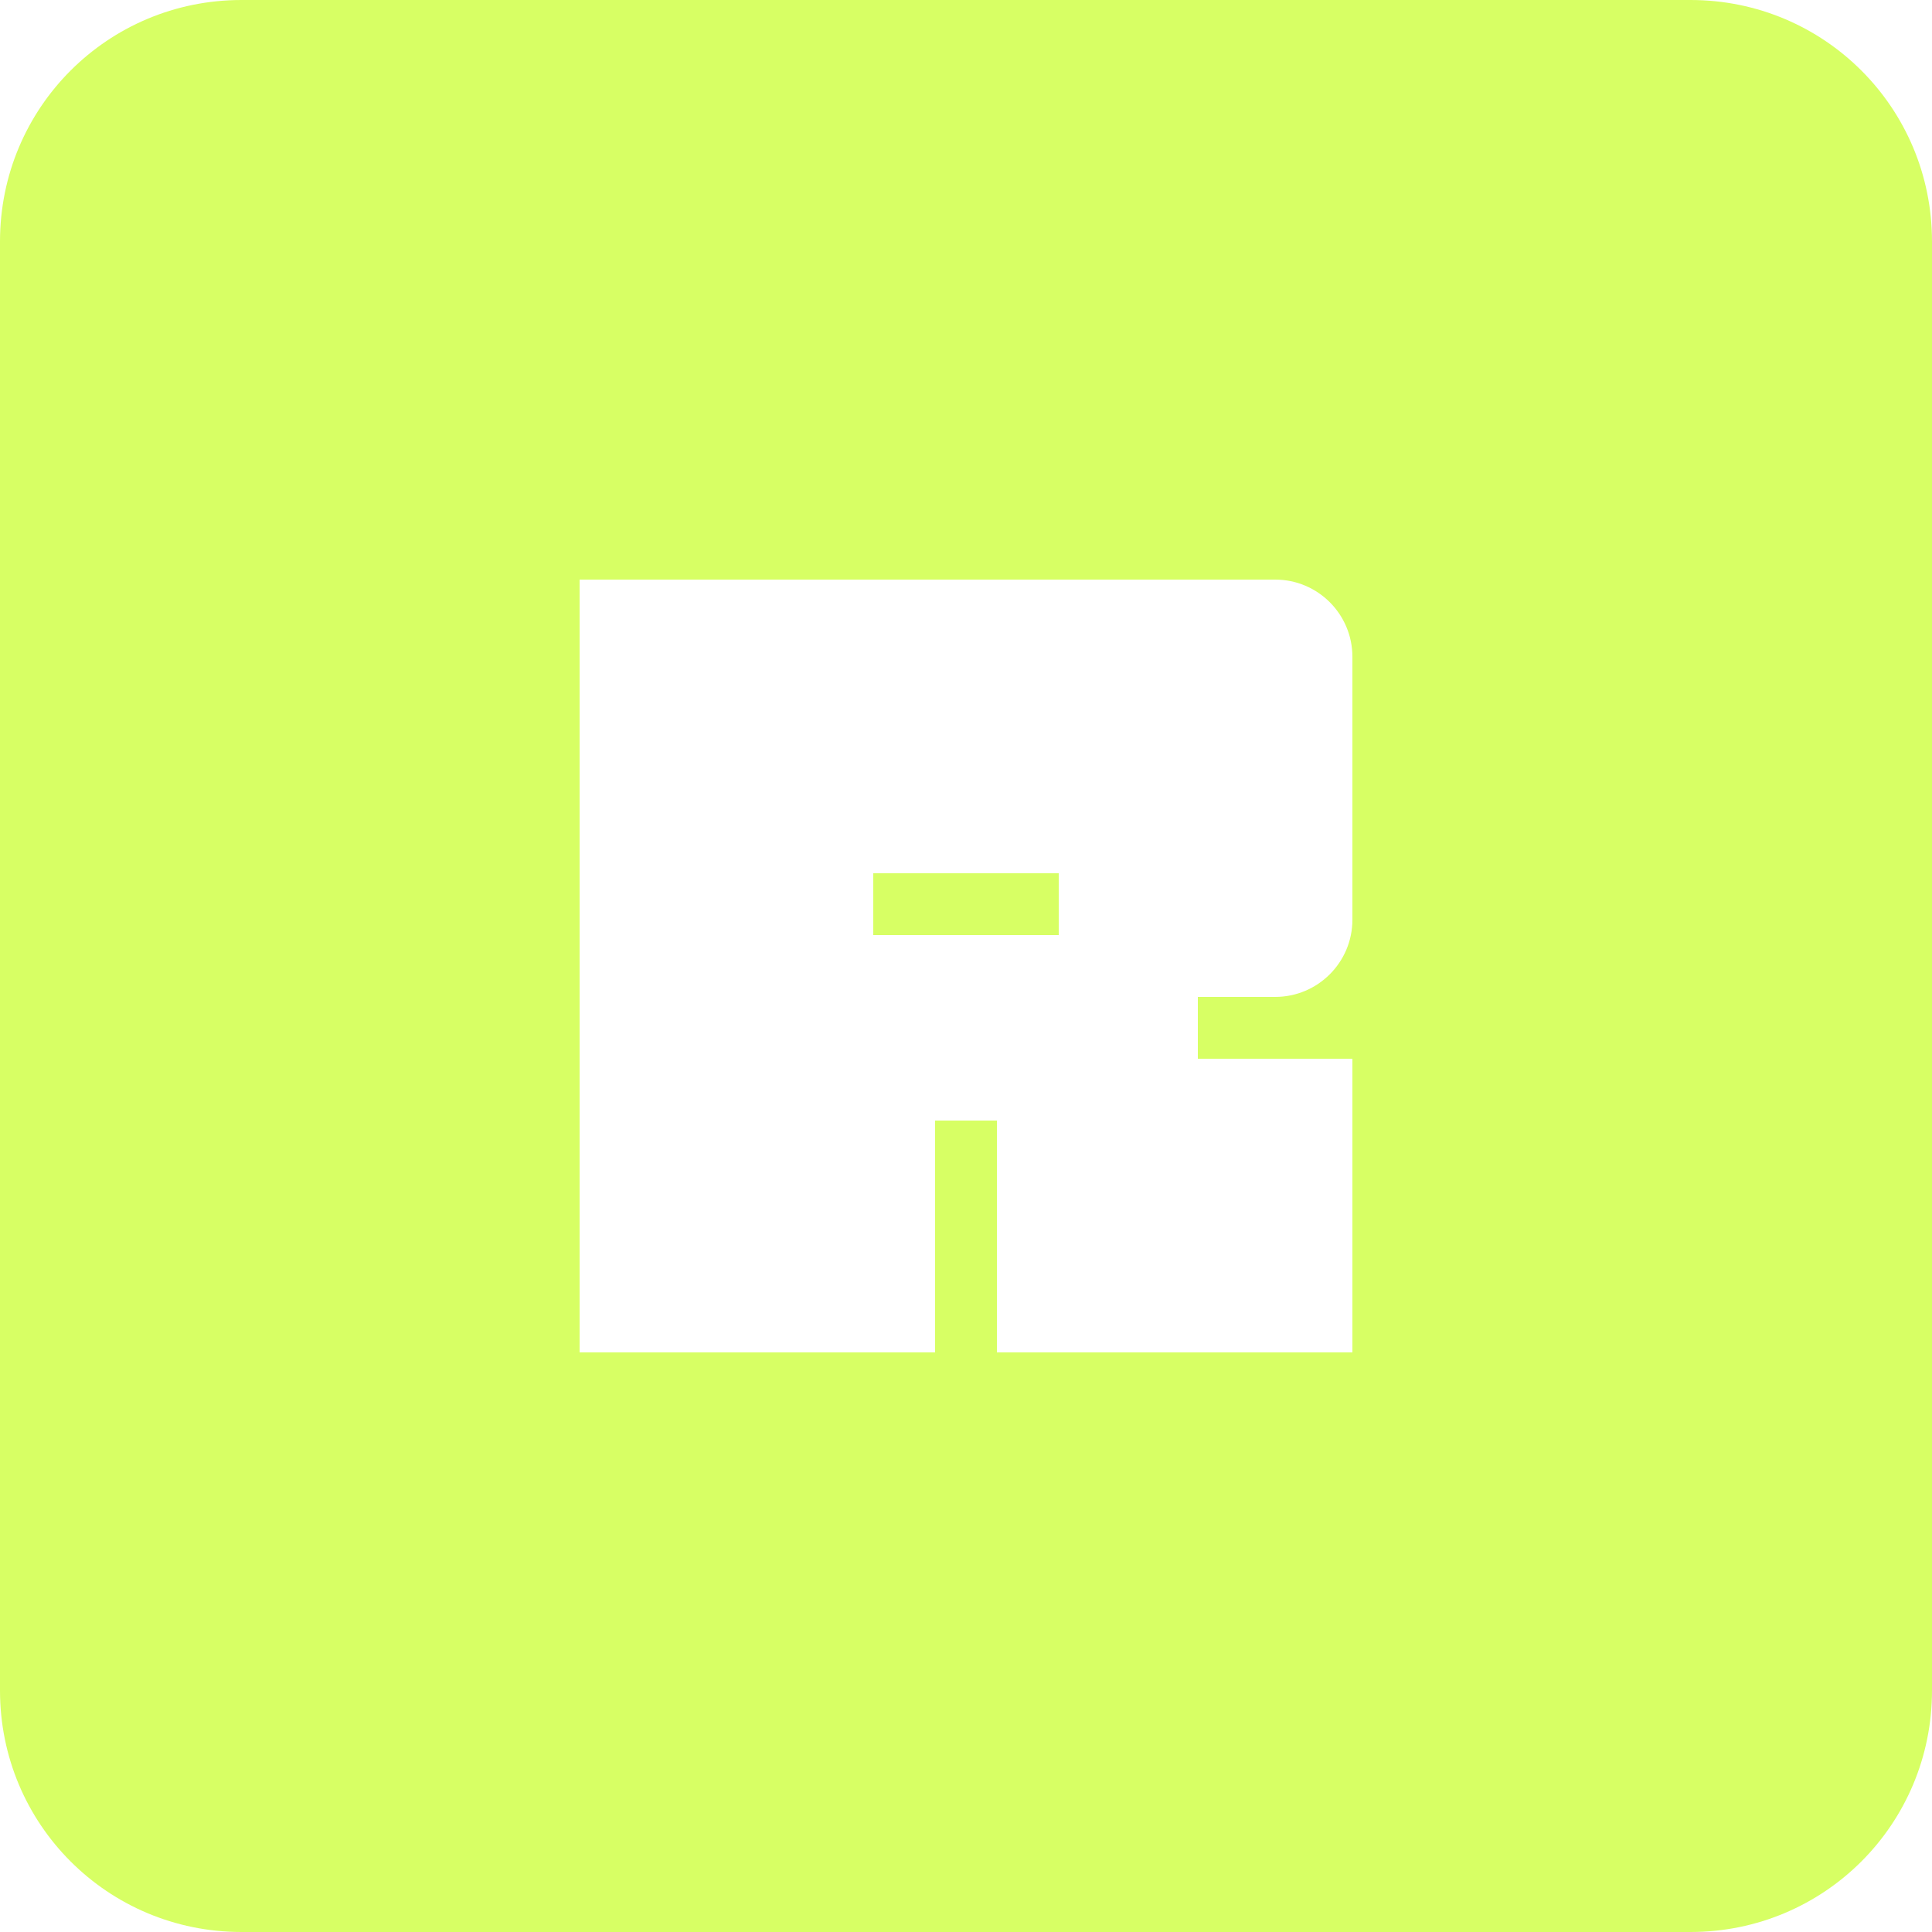
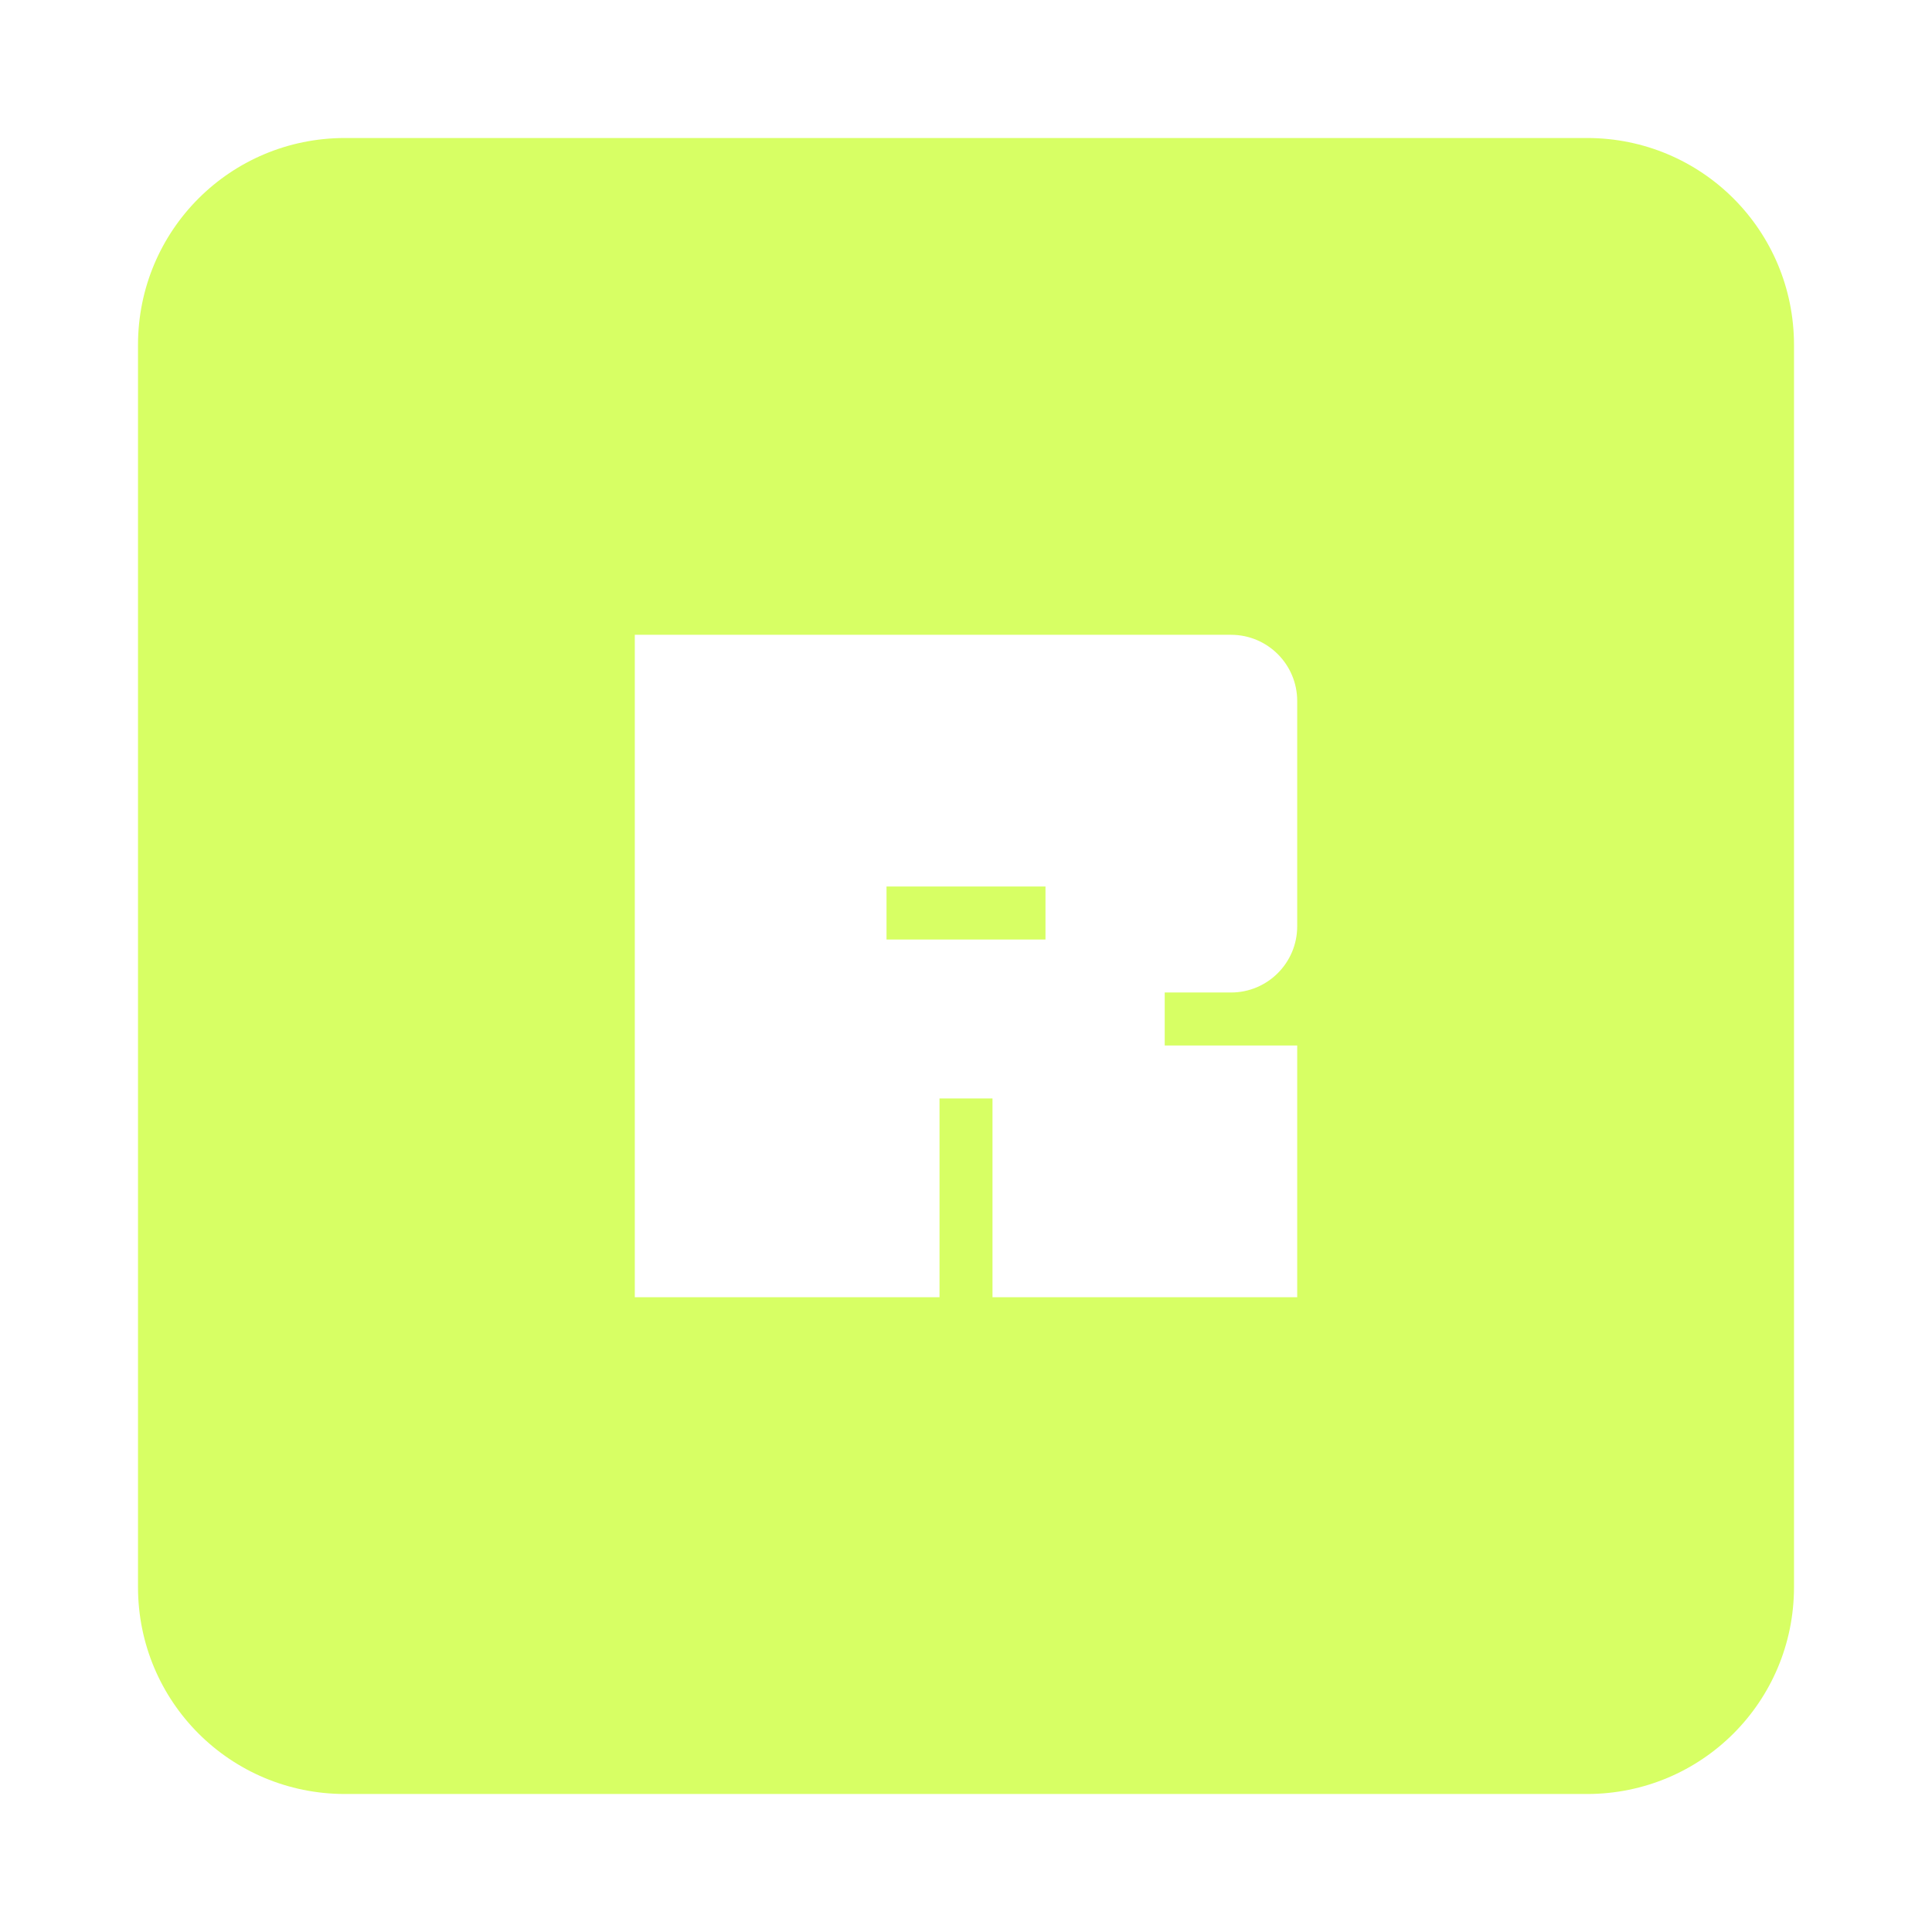
- <svg xmlns="http://www.w3.org/2000/svg" fill="#D7FF64" role="img" viewBox="0 0 24 24">
+ <svg xmlns="http://www.w3.org/2000/svg" fill="#D7FF64" role="img" viewBox="-2 -2 28 28">
  <path d="M3 0C1.338 0 0 1.338 0 3v18c0 1.662 1.338 3 3 3h18c1.662 0 3-1.338 3-3V3c0-1.662-1.338-3-3-3Zm4.2 7.2h8.641c.53 0 .959.43.959.959v3.266c0 .53-.43.959-.959.959h-.961v.768h1.92V16.8h-4.416v-2.88h-.768v2.88H7.2Zm3.648 3.648v.768h2.304v-.768z" />
</svg>
